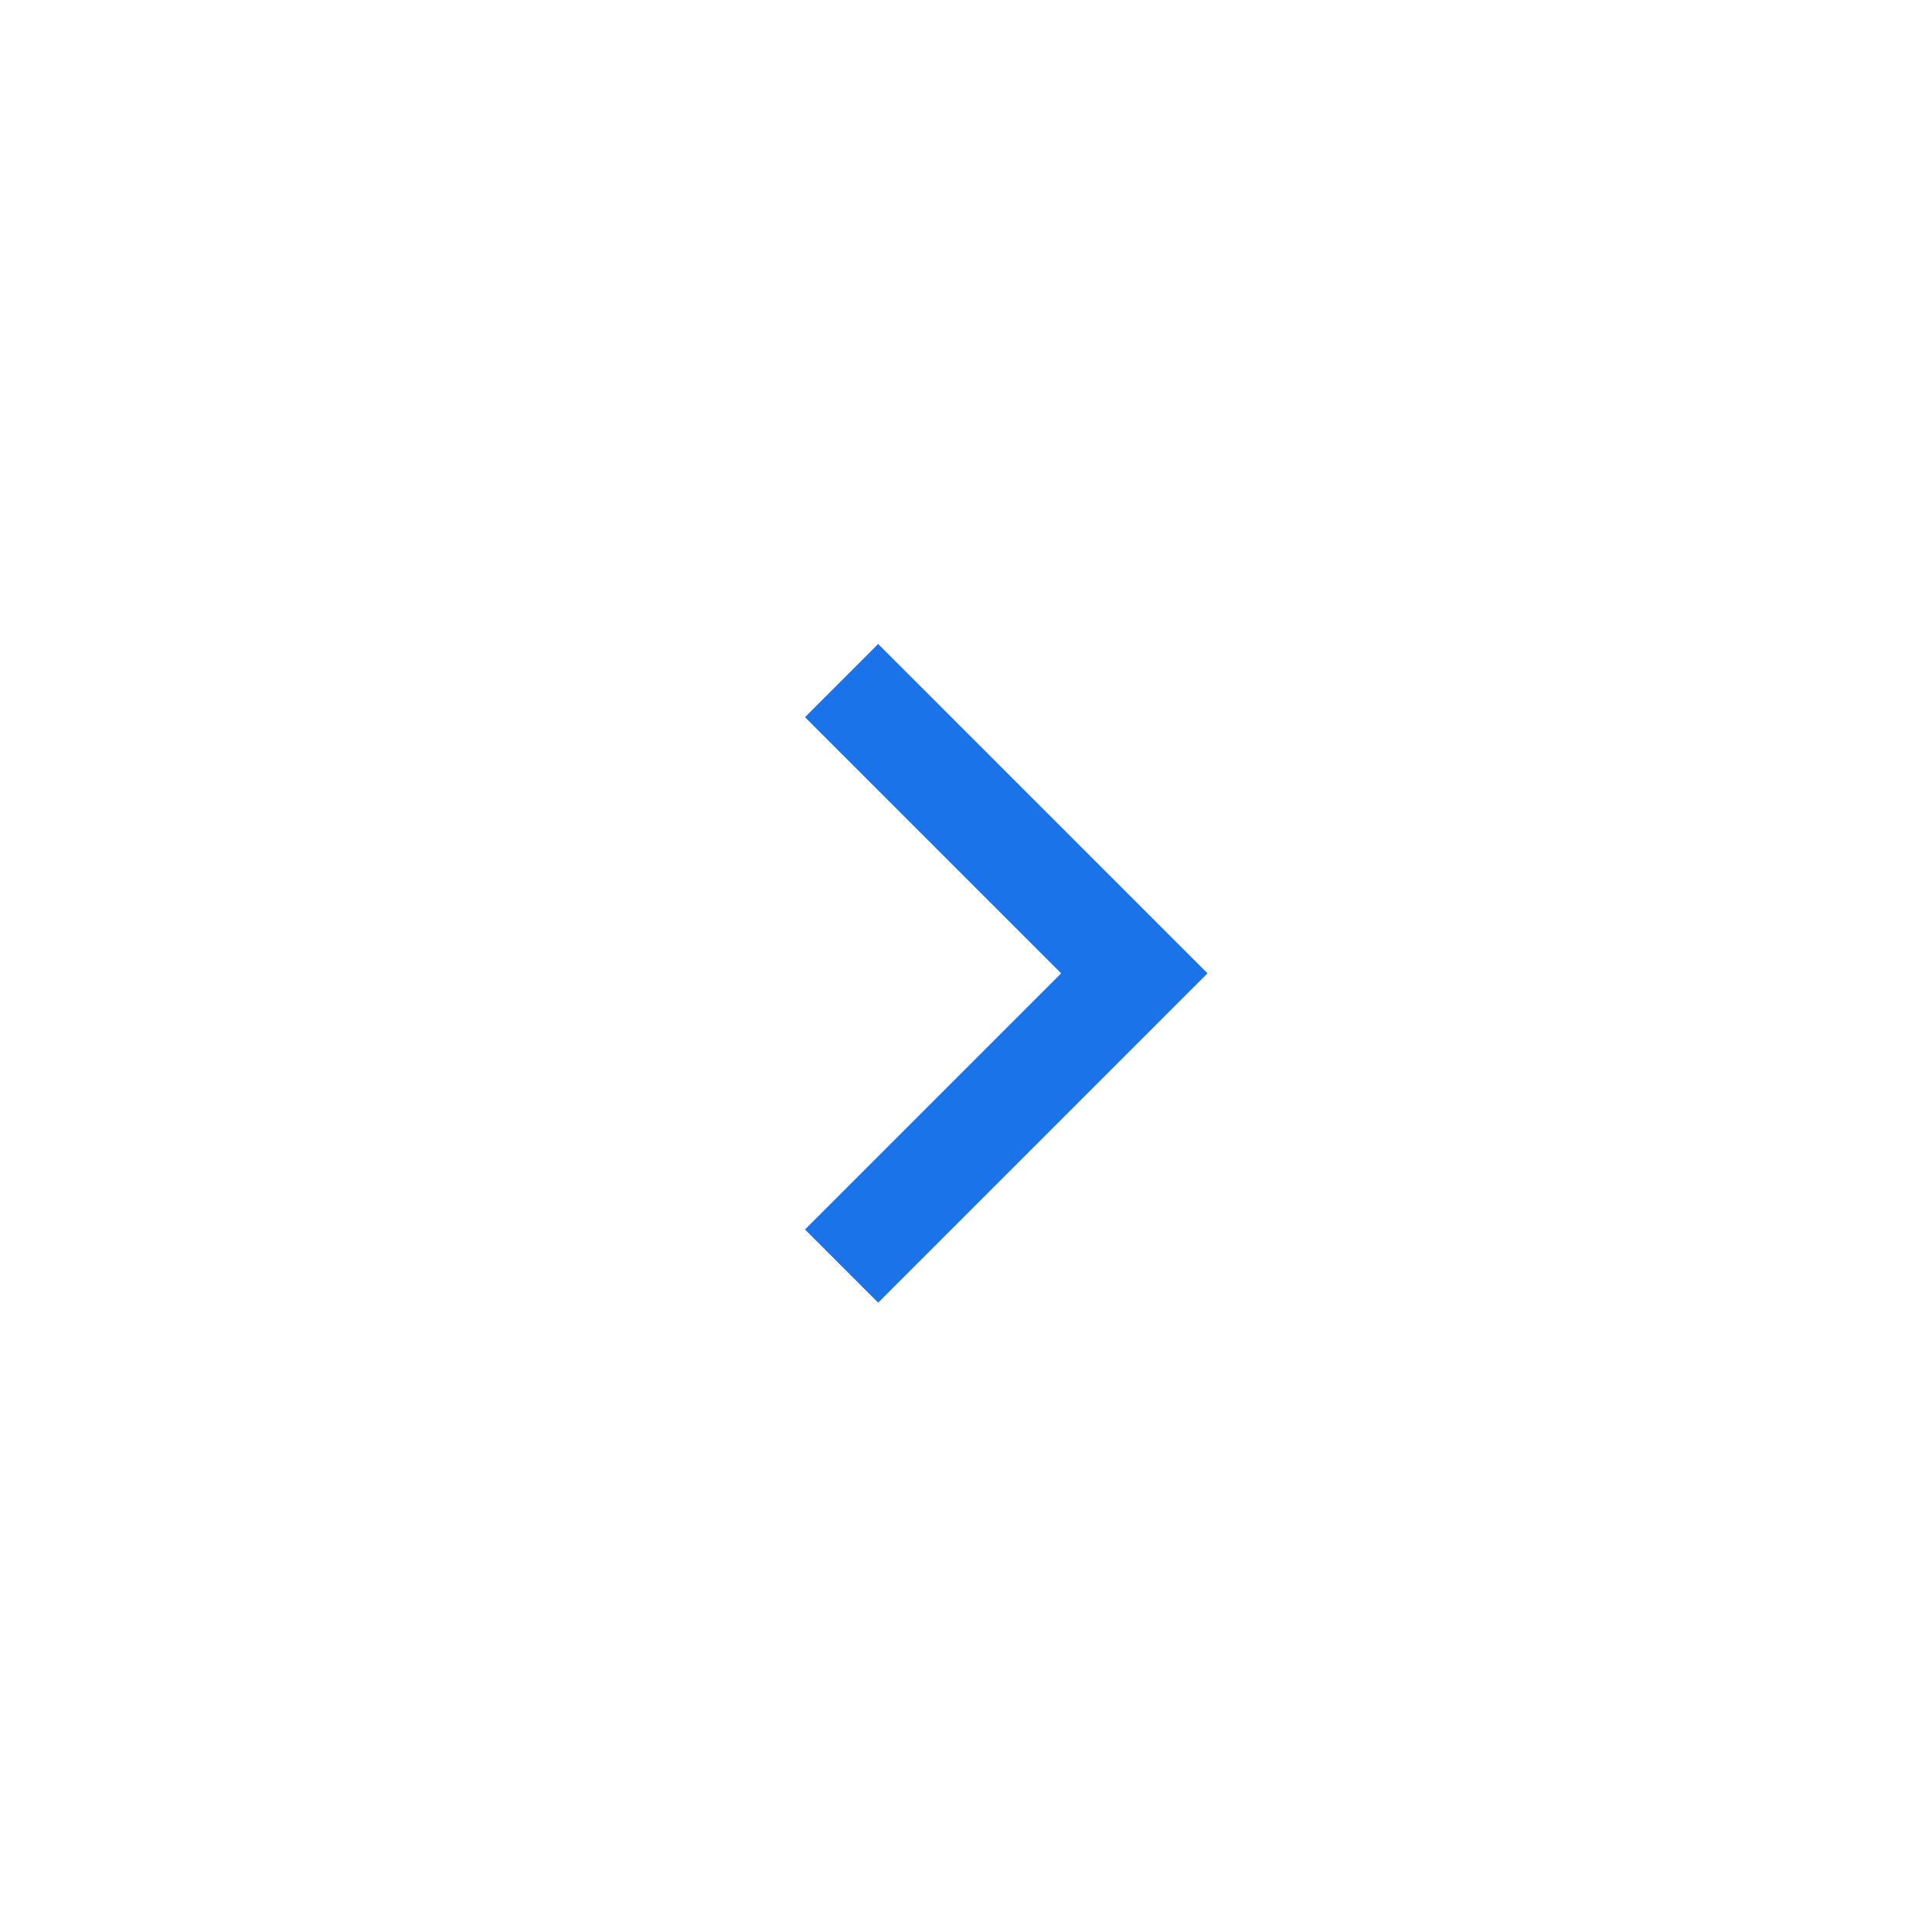
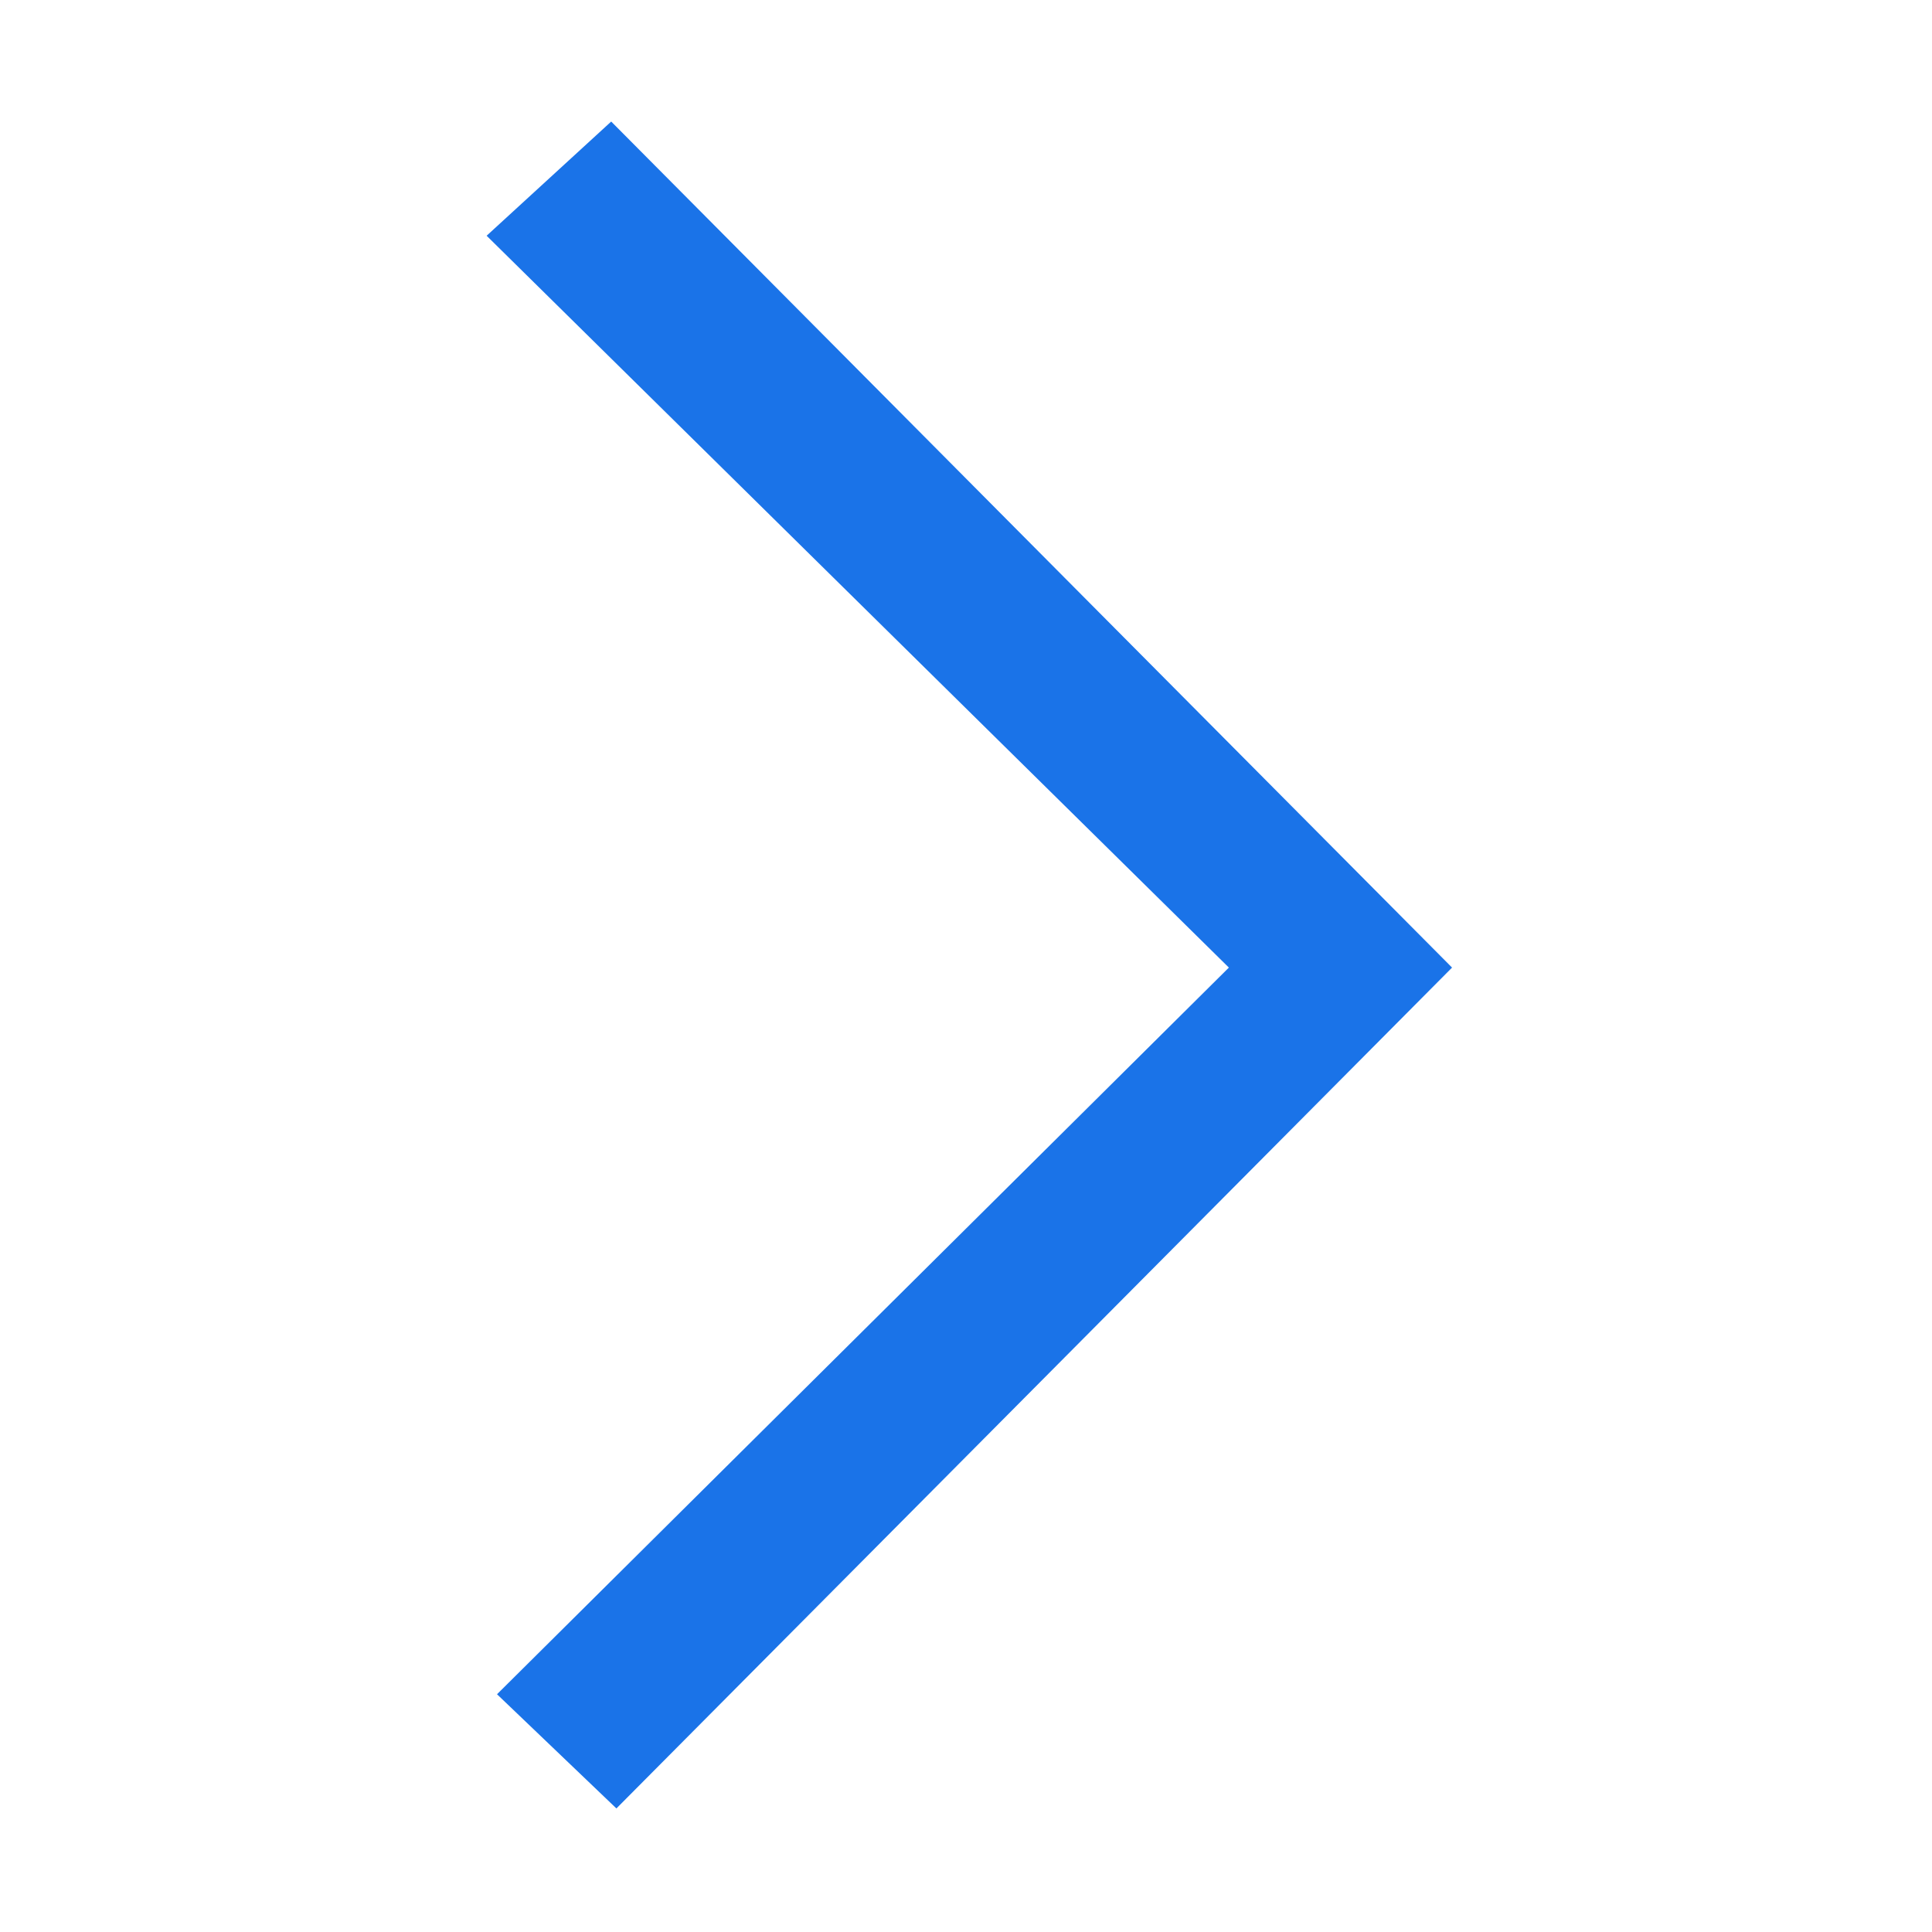
- <svg xmlns="http://www.w3.org/2000/svg" width="24" height="24" viewBox="0 0 24 24" fill="none">
-   <path d="M10 15.273L13.182 12.091L10 8.909L10.909 8L15 12.091L10.909 16.182L10 15.273Z" fill="#1A73E8">
- </path>
+ <svg xmlns="http://www.w3.org/2000/svg" t="1754323216502" class="icon" viewBox="0 0 1024 1024" version="1.1" p-id="4439" width="200" height="200">
+   <path d="M326.708 958.51l-63.278-60.523L651.328 512.841 257.924 124.945l66.025-60.523 445.672 448.42L326.708 958.51z" fill="#1A73E8" p-id="4440" />
</svg>
